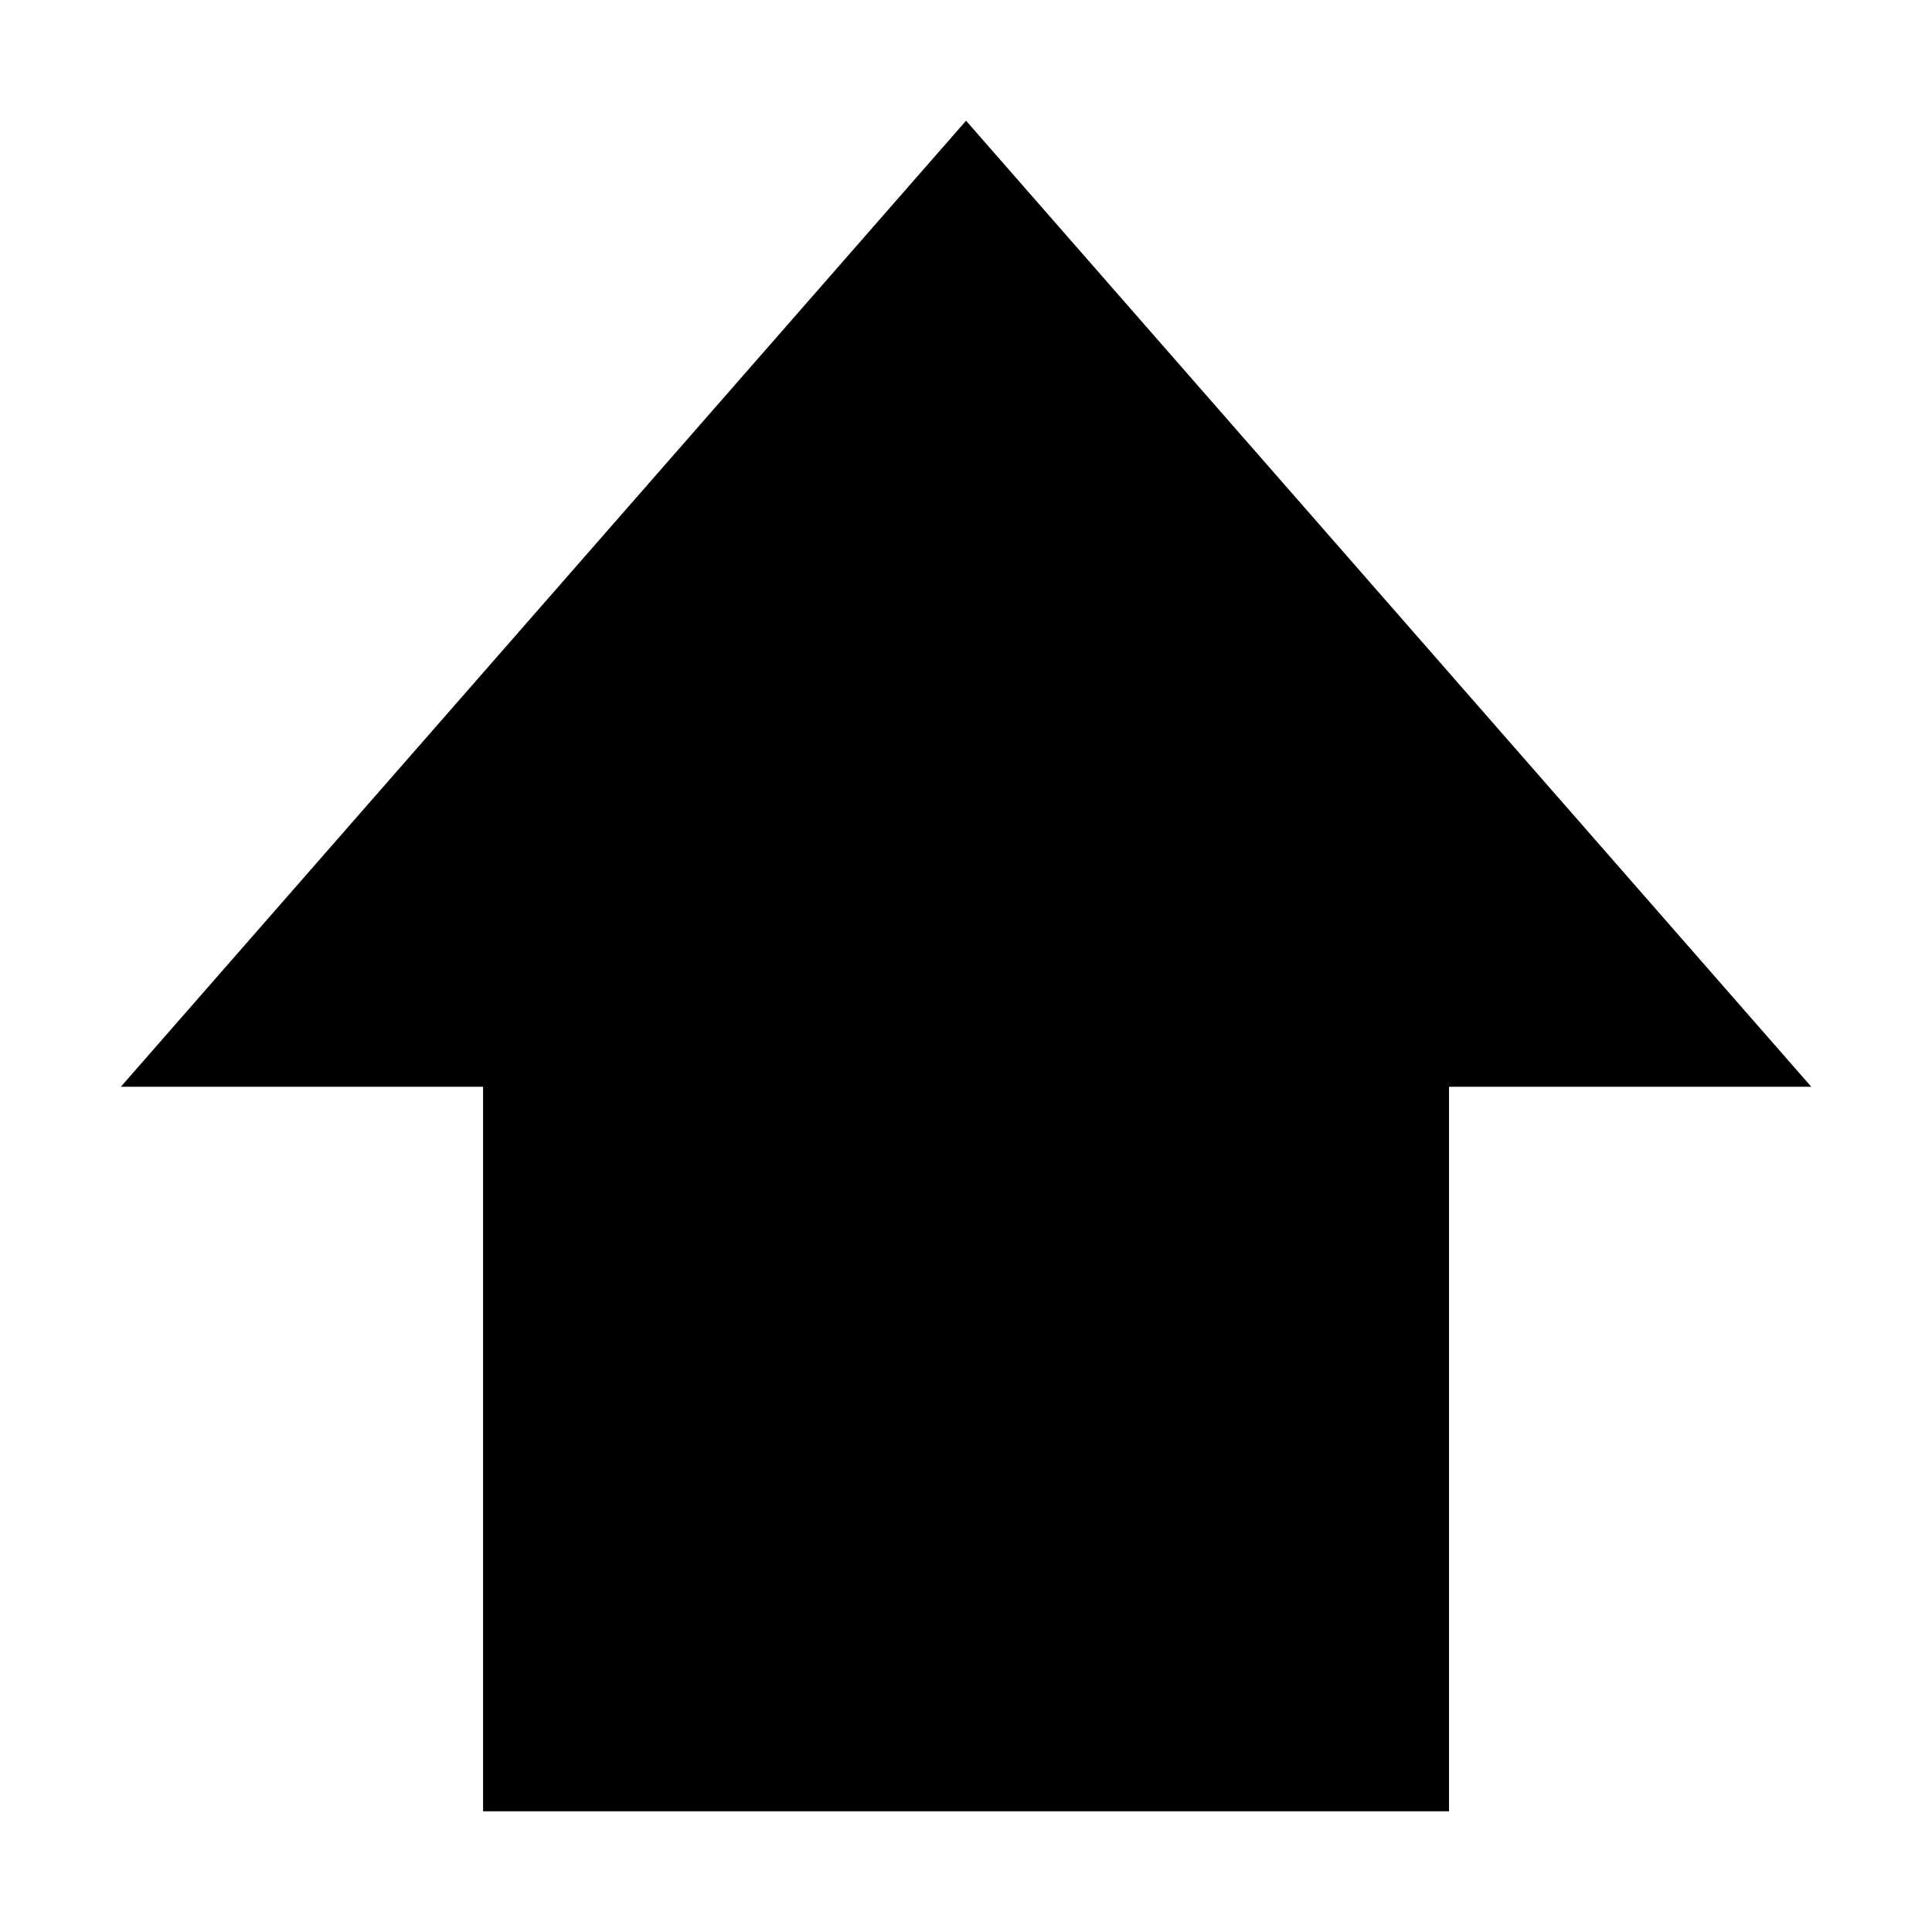
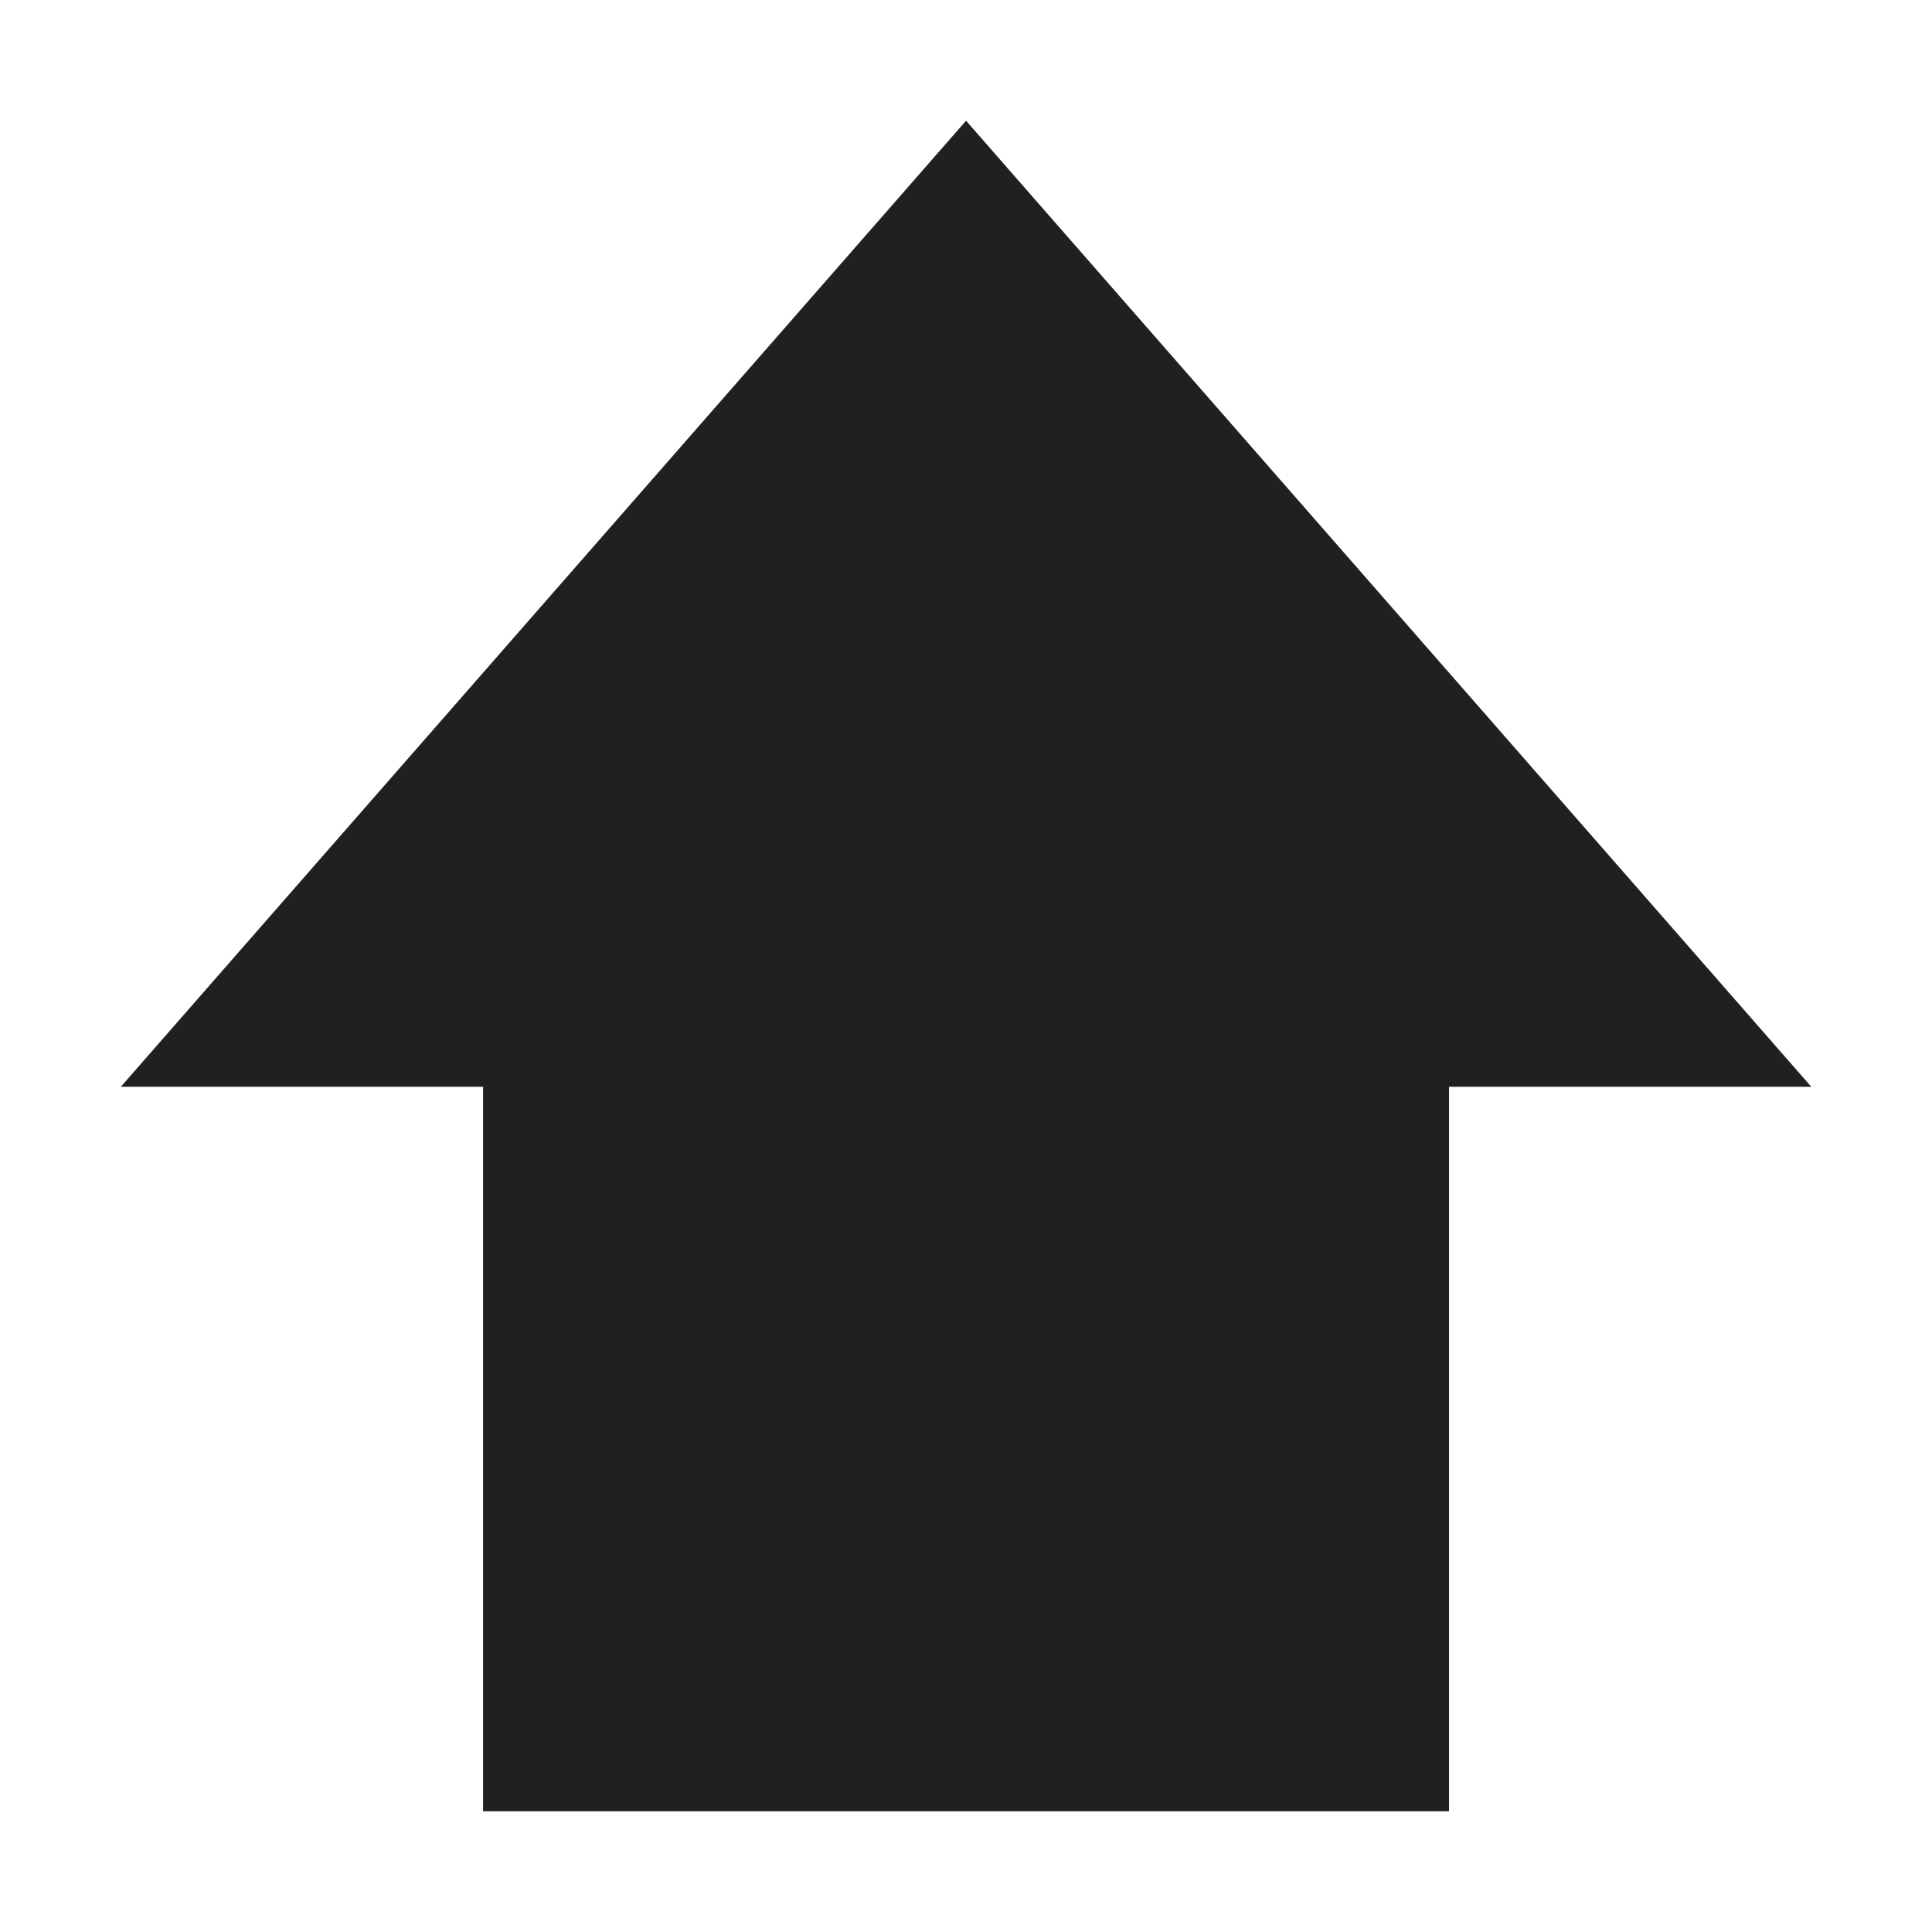
<svg xmlns="http://www.w3.org/2000/svg" width="64" height="64" viewBox="0 0 16.933 16.933" version="1.1" id="svg963">
  <defs id="defs960" />
  <g id="layer1">
-     <path style="#202020;stroke:none;stroke-width:0.706px;stroke-linecap:butt;stroke-linejoin:miter;stroke-opacity:1" d="m 8.467,1.058 -7.408,8.467 h 3.175 l 3e-6,6.35 H 12.7 V 9.525 h 3.175 z" id="path13911" />
+     <path style="fill:#202020;stroke:none;stroke-width:0.706px;stroke-linecap:butt;stroke-linejoin:miter;stroke-opacity:1" d="m 8.467,1.058 -7.408,8.467 h 3.175 l 3e-6,6.35 H 12.7 V 9.525 h 3.175 z" id="path13911" />
  </g>
</svg>
